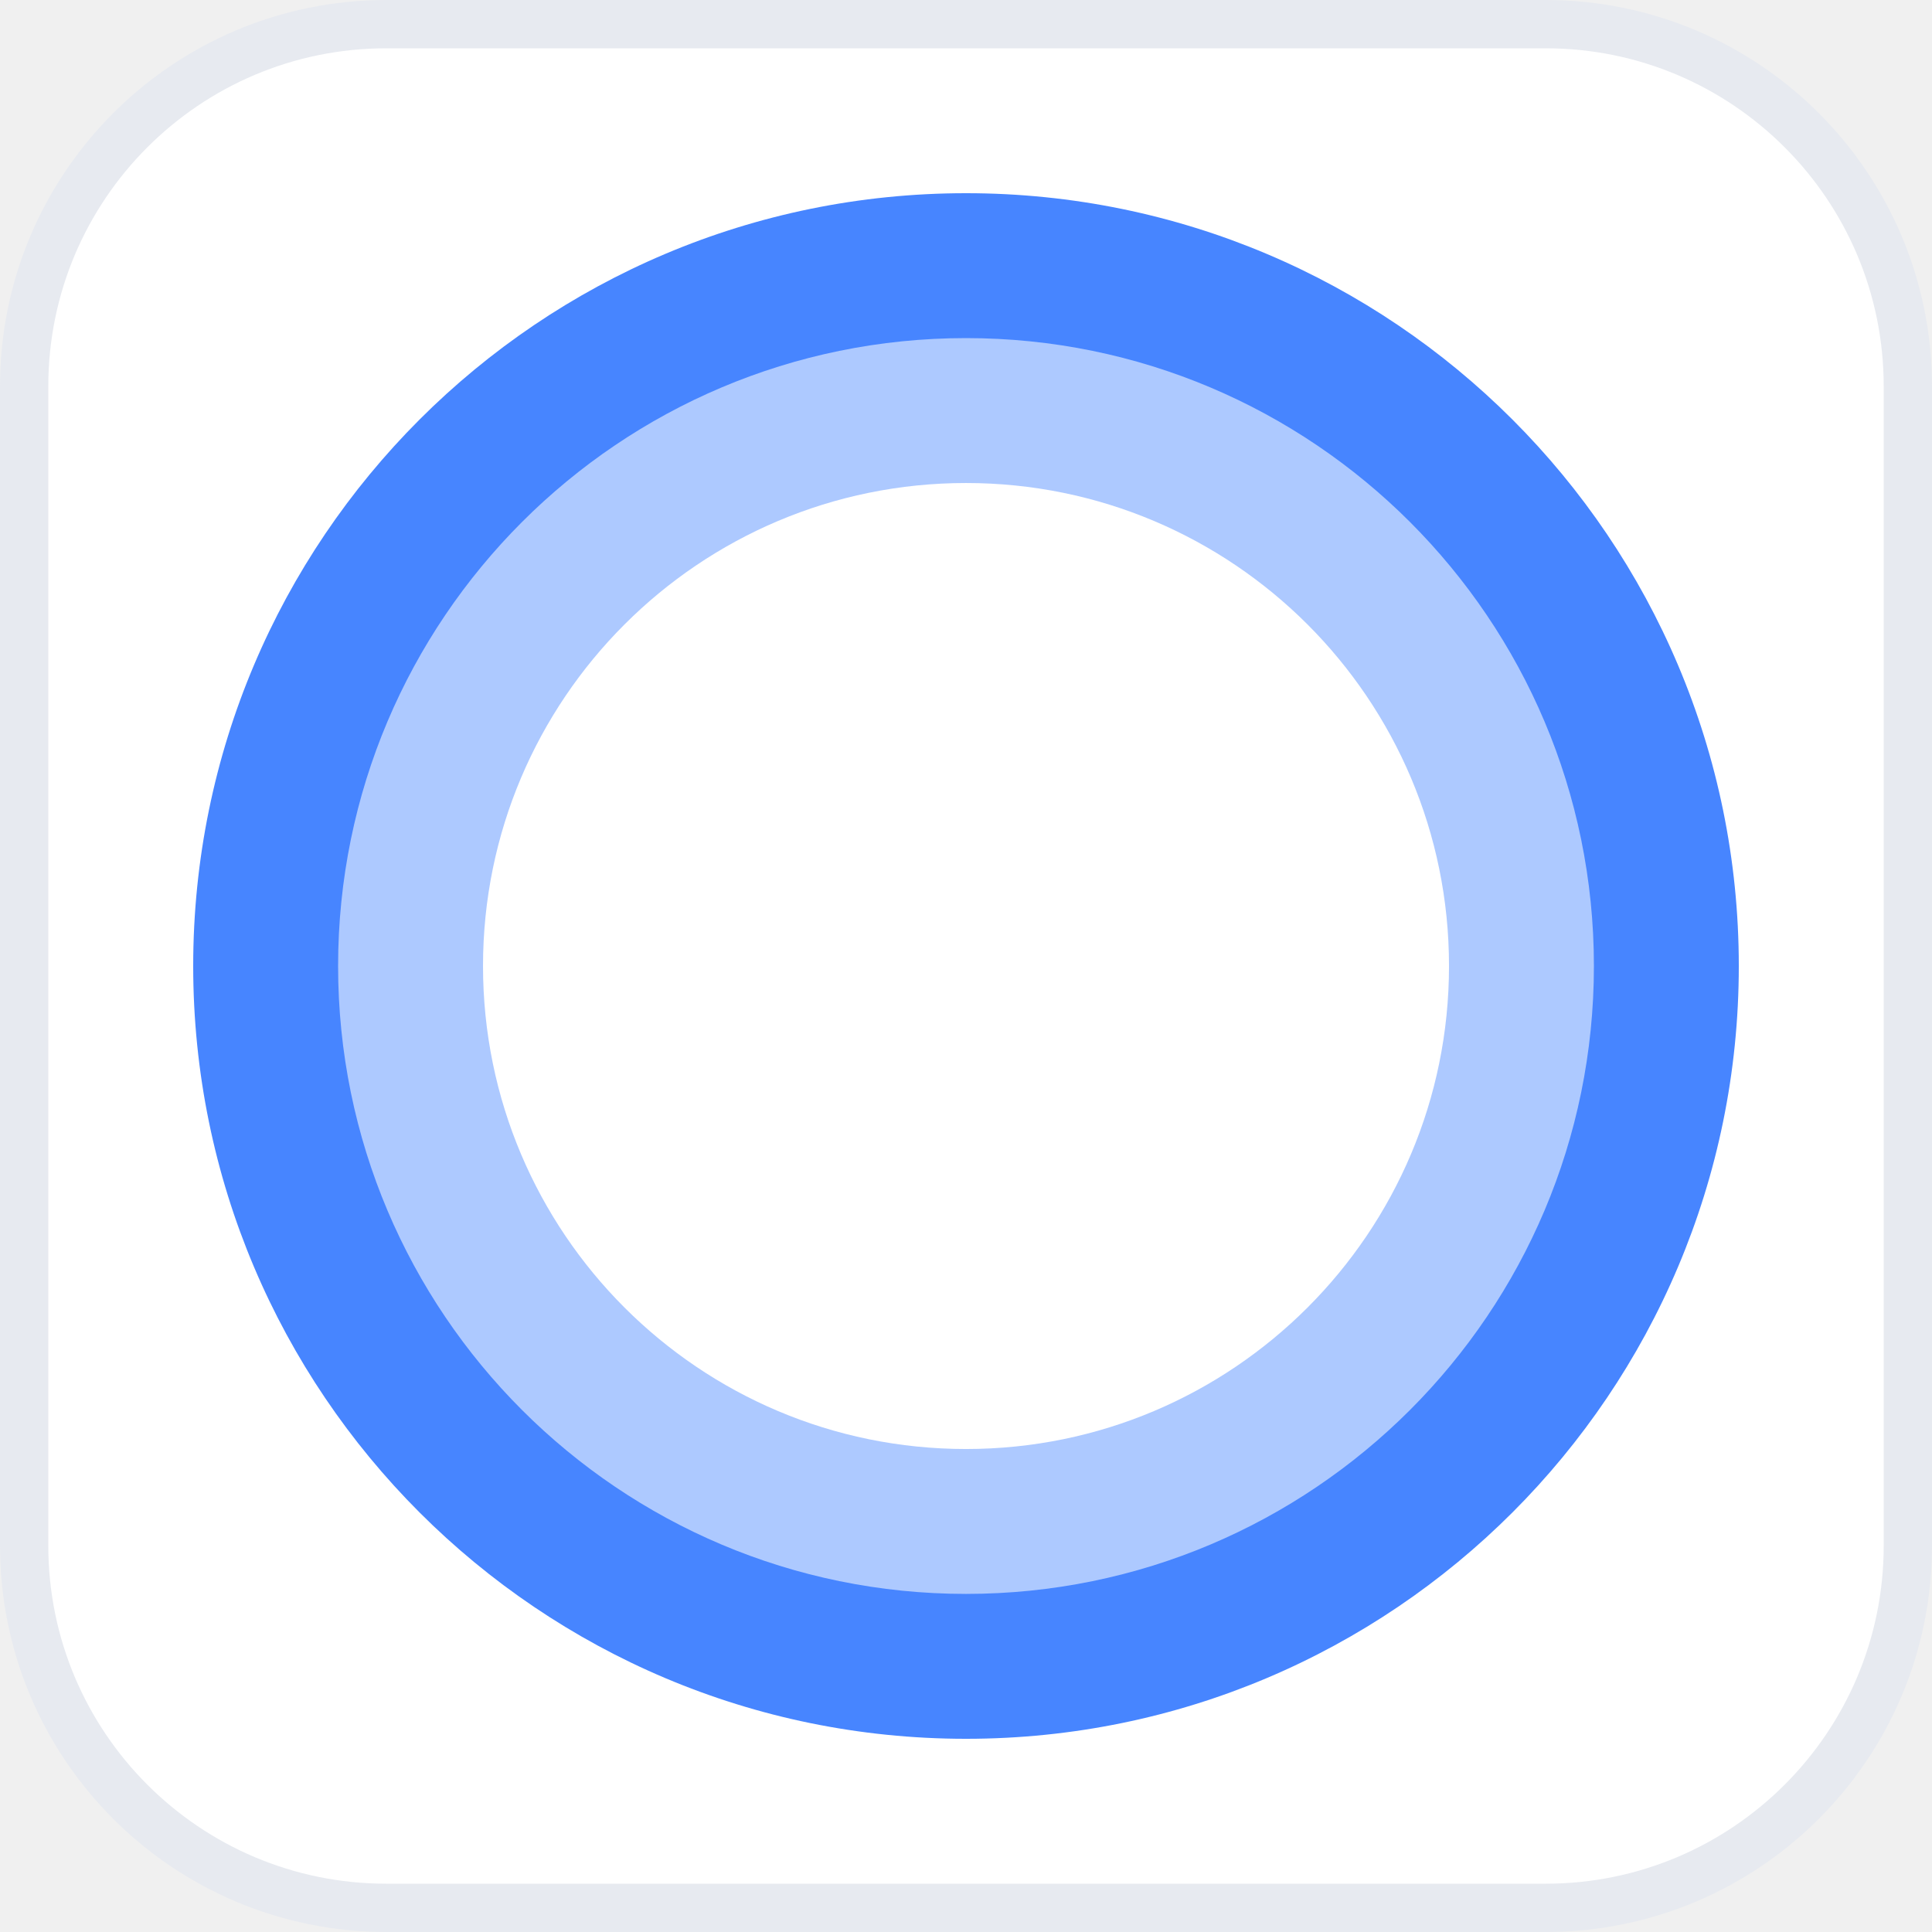
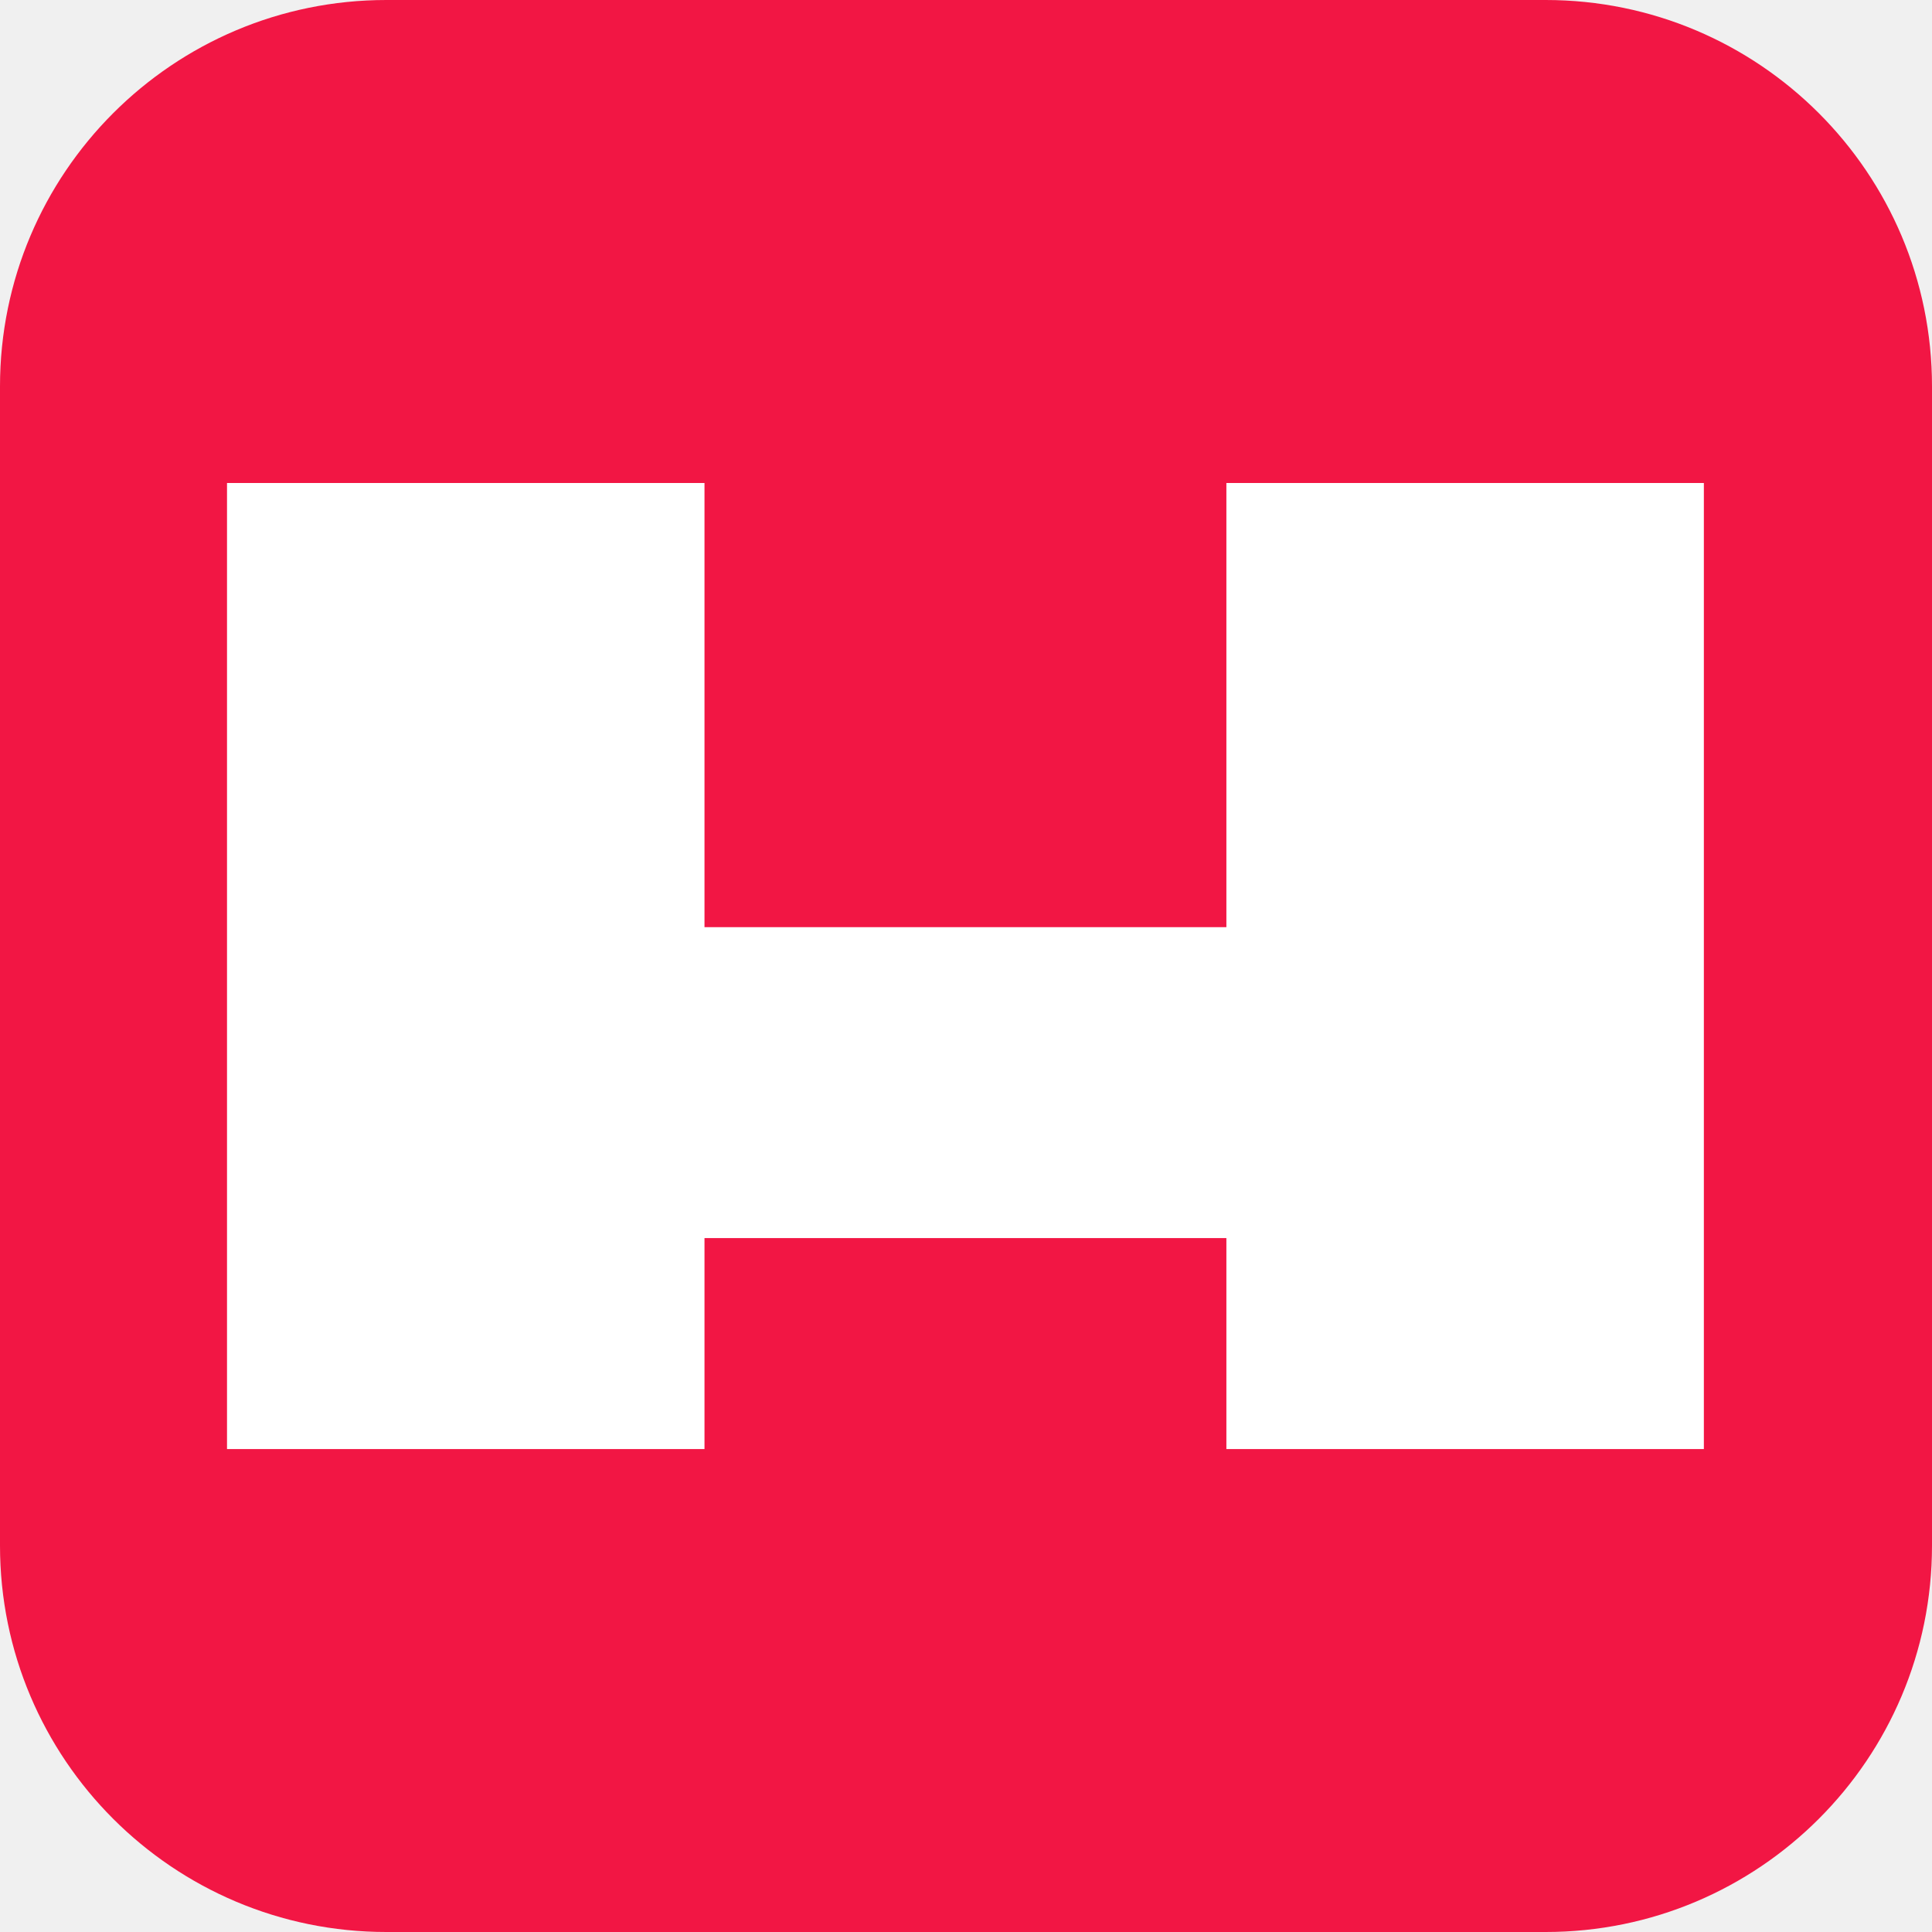
- <svg xmlns="http://www.w3.org/2000/svg" width="1631" height="1631" viewBox="0 0 1631 1631" fill="none">
-   <rect x="20.387" y="20.387" width="1590.23" height="1590.23" rx="305.813" fill="white" />
-   <rect x="20.387" y="20.387" width="1590.23" height="1590.23" rx="305.813" stroke="#E7EAF0" stroke-width="40.775" />
-   <path d="M815.501 1467.9C1175.81 1467.9 1467.9 1175.81 1467.9 815.501C1467.9 455.191 1175.81 163.101 815.501 163.101C455.191 163.101 163.101 455.191 163.101 815.501C163.101 1175.81 455.191 1467.9 815.501 1467.9Z" fill="#4785FF" />
-   <path d="M815.503 1345.58C1108.25 1345.58 1345.58 1108.26 1345.58 815.504C1345.58 522.747 1108.25 285.426 815.503 285.426C522.746 285.426 285.425 522.753 285.425 815.504C285.425 1108.26 522.752 1345.58 815.503 1345.58Z" fill="#ADC9FF" />
-   <path d="M815.507 1223.26C1040.7 1223.26 1223.26 1040.7 1223.26 815.506C1223.26 590.312 1040.7 407.759 815.507 407.759C590.313 407.759 407.76 590.312 407.76 815.506C407.76 1040.7 590.313 1223.26 815.507 1223.26Z" fill="white" />
+ <svg xmlns="http://www.w3.org/2000/svg" width="512" height="512" viewBox="0 0 40 40">
+   <rect width="40" height="40" fill="#f21644" rx="8" />
+   <g transform="translate(4.7, 10) scale(0.2299)">
+     <path fill="#ffffff" d="M43 68V87H0V0H43V40L90 40V0H133V87H90V68H43Z" />
+   </g>
</svg>
